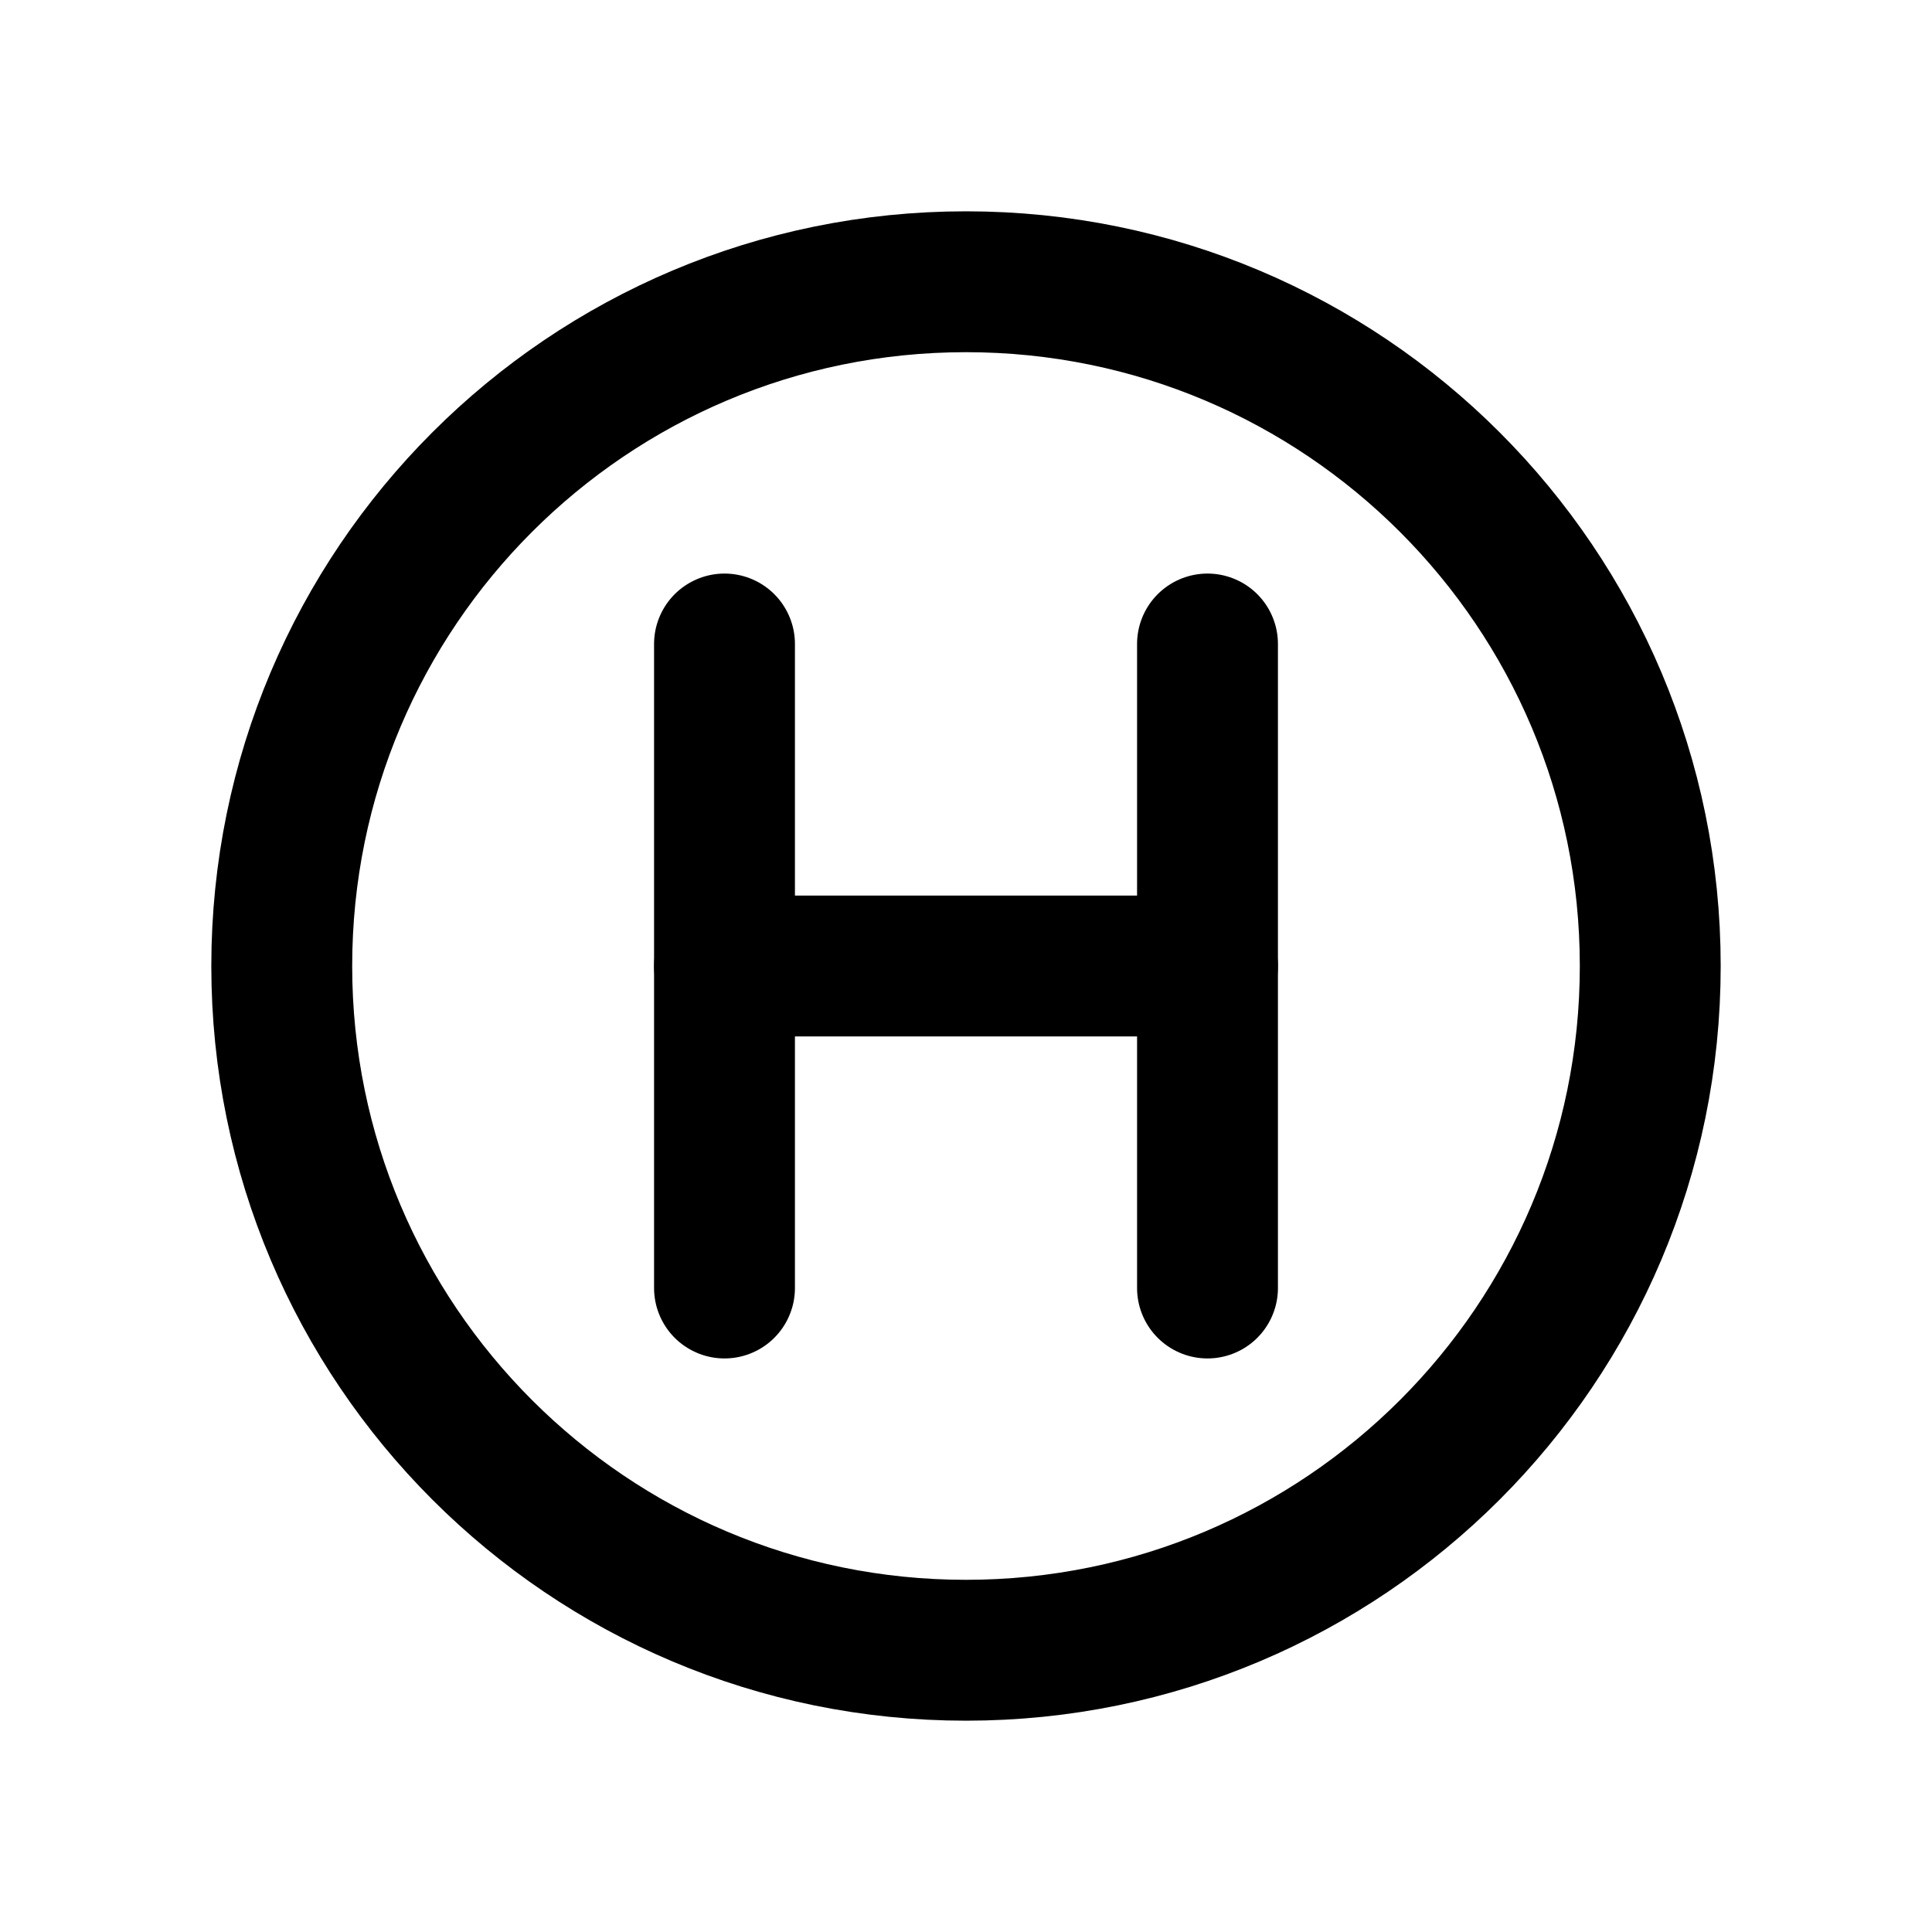
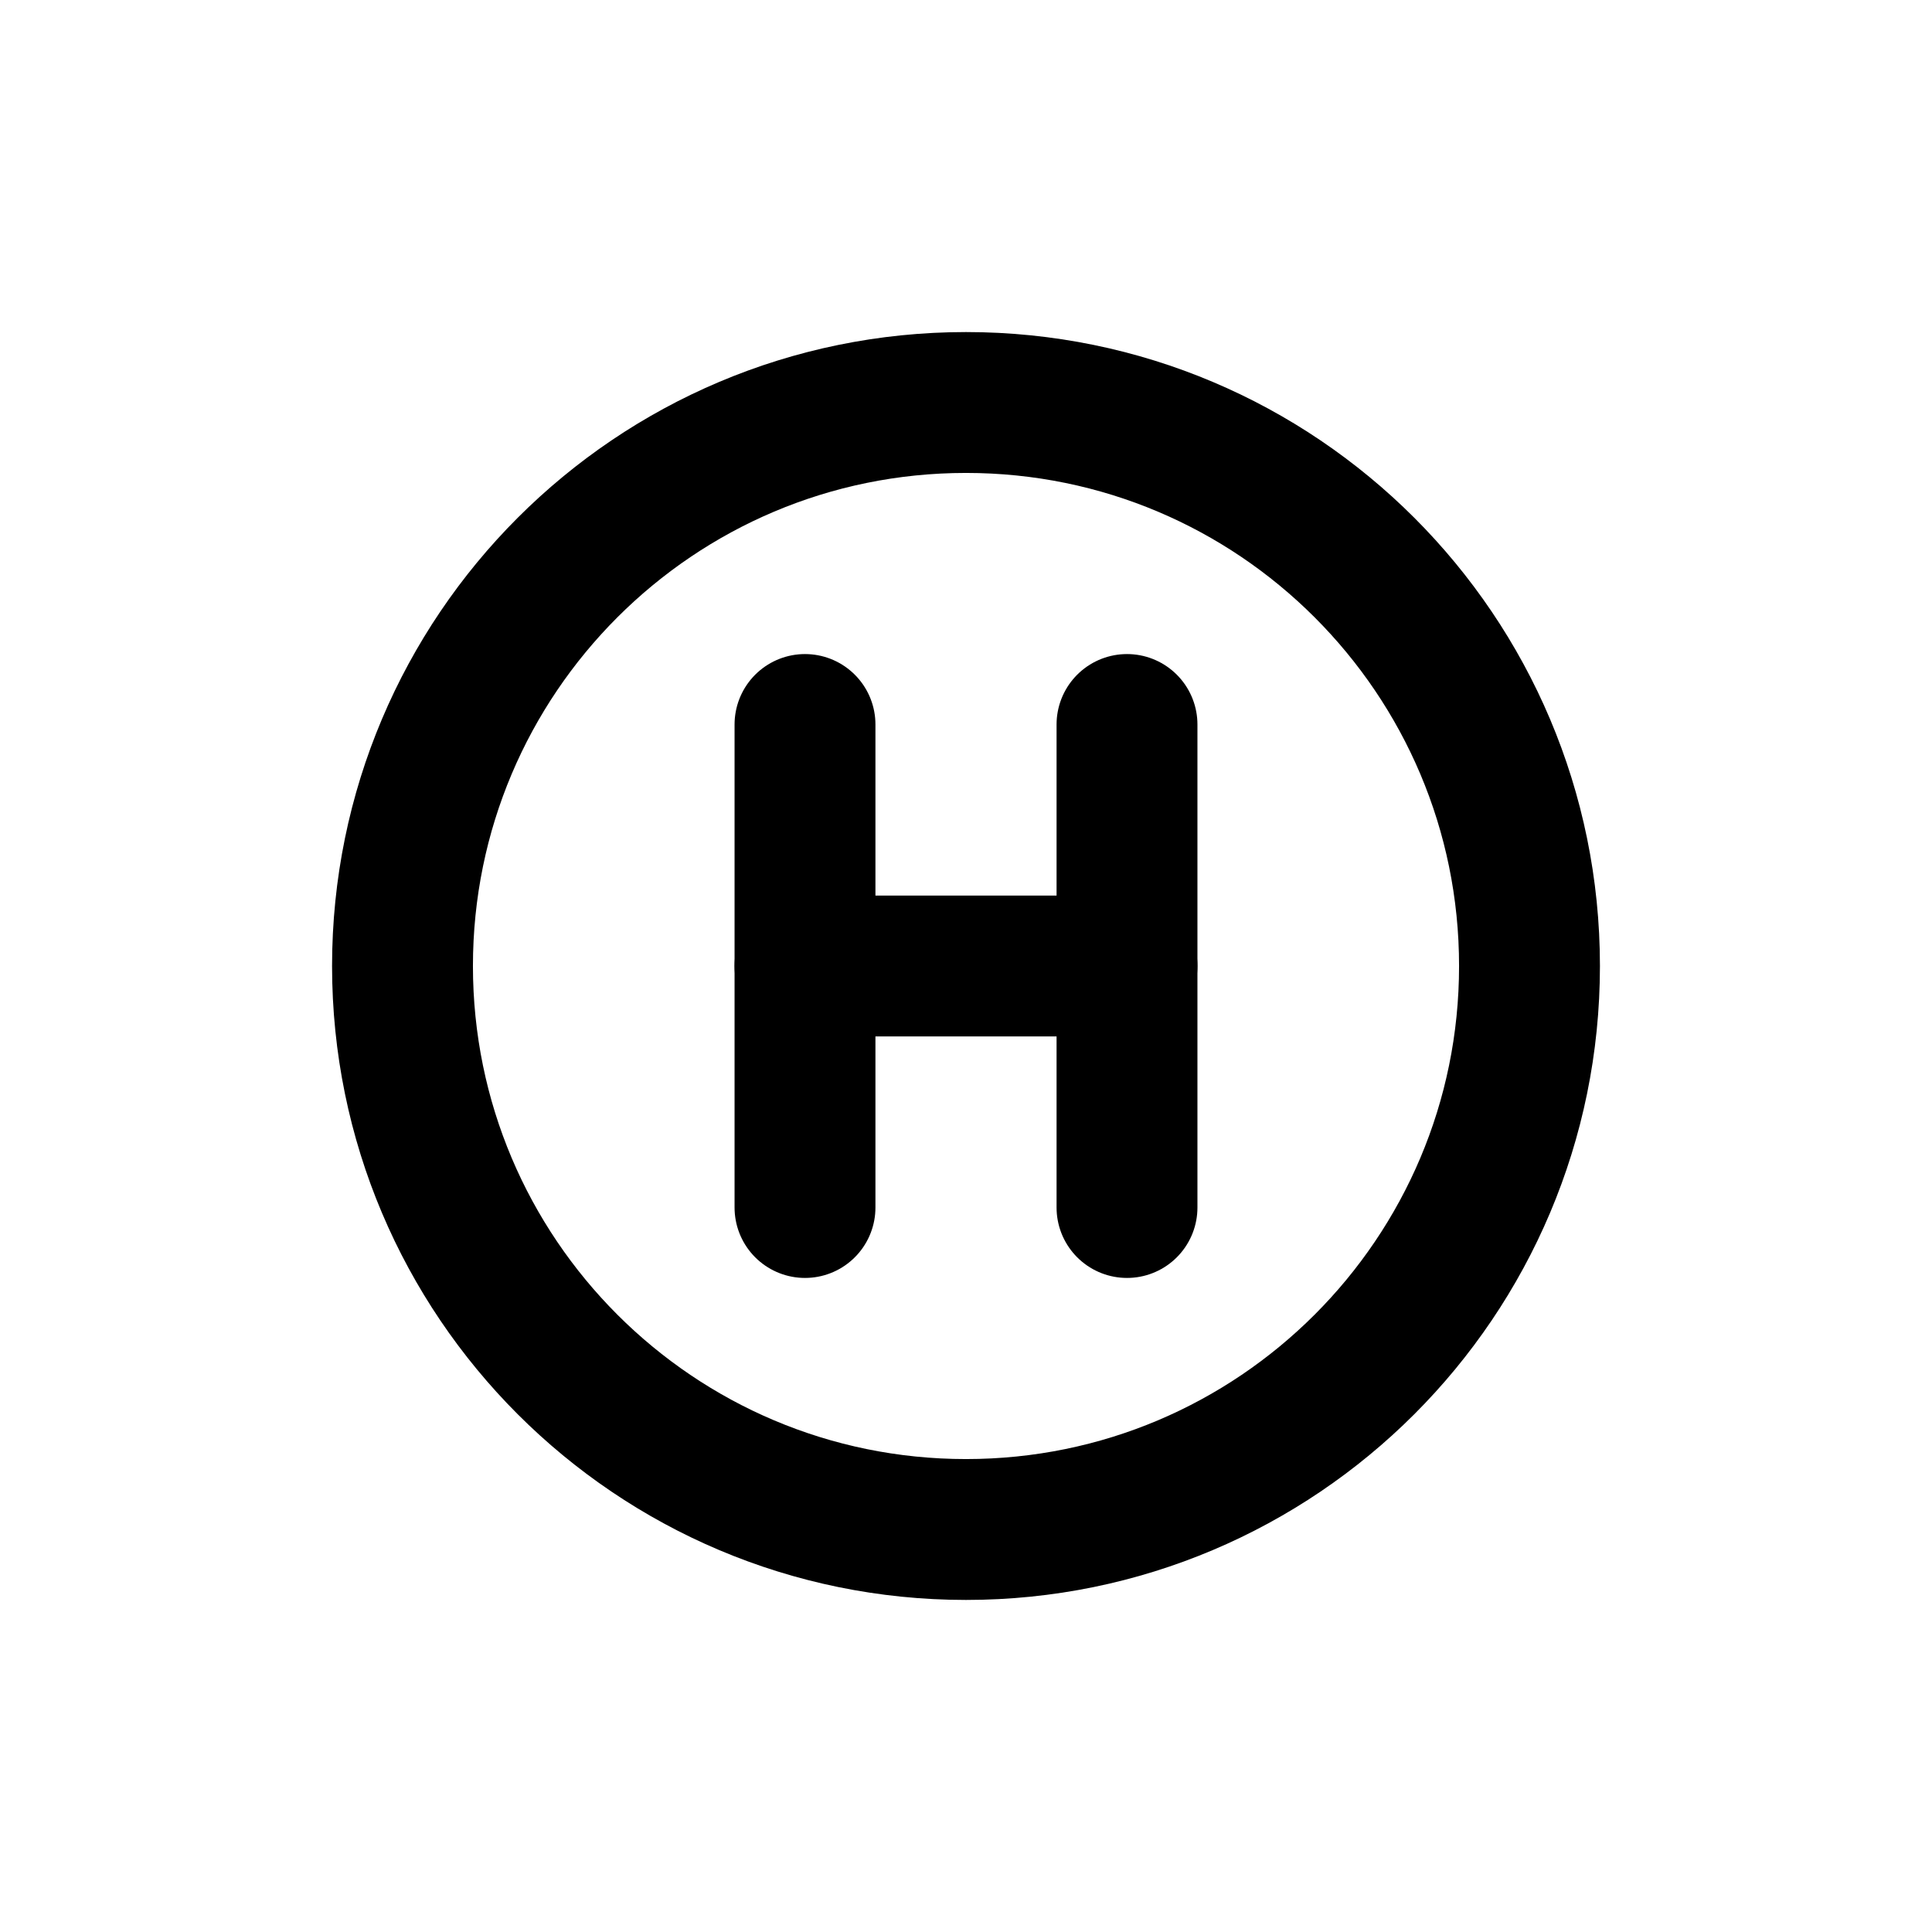
<svg xmlns="http://www.w3.org/2000/svg" width="24" height="24" viewBox="0 0 24 24" fill="none" stroke="currentColor" stroke-width="1.75" stroke-linecap="round" stroke-linejoin="round">
-   <circle cx="12" cy="12" r="8.5" />
-   <line x1="9" y1="8" x2="9" y2="16" />
-   <line x1="9" y1="12" x2="15" y2="12" />
-   <line x1="15" y1="8" x2="15" y2="16" />
+   <circle cx="12" cy="12" r="7" />
+   <line x1="10" y1="9" x2="10" y2="15" />
+   <line x1="10" y1="12" x2="14" y2="12" />
+   <line x1="14" y1="9" x2="14" y2="15" />
</svg>
